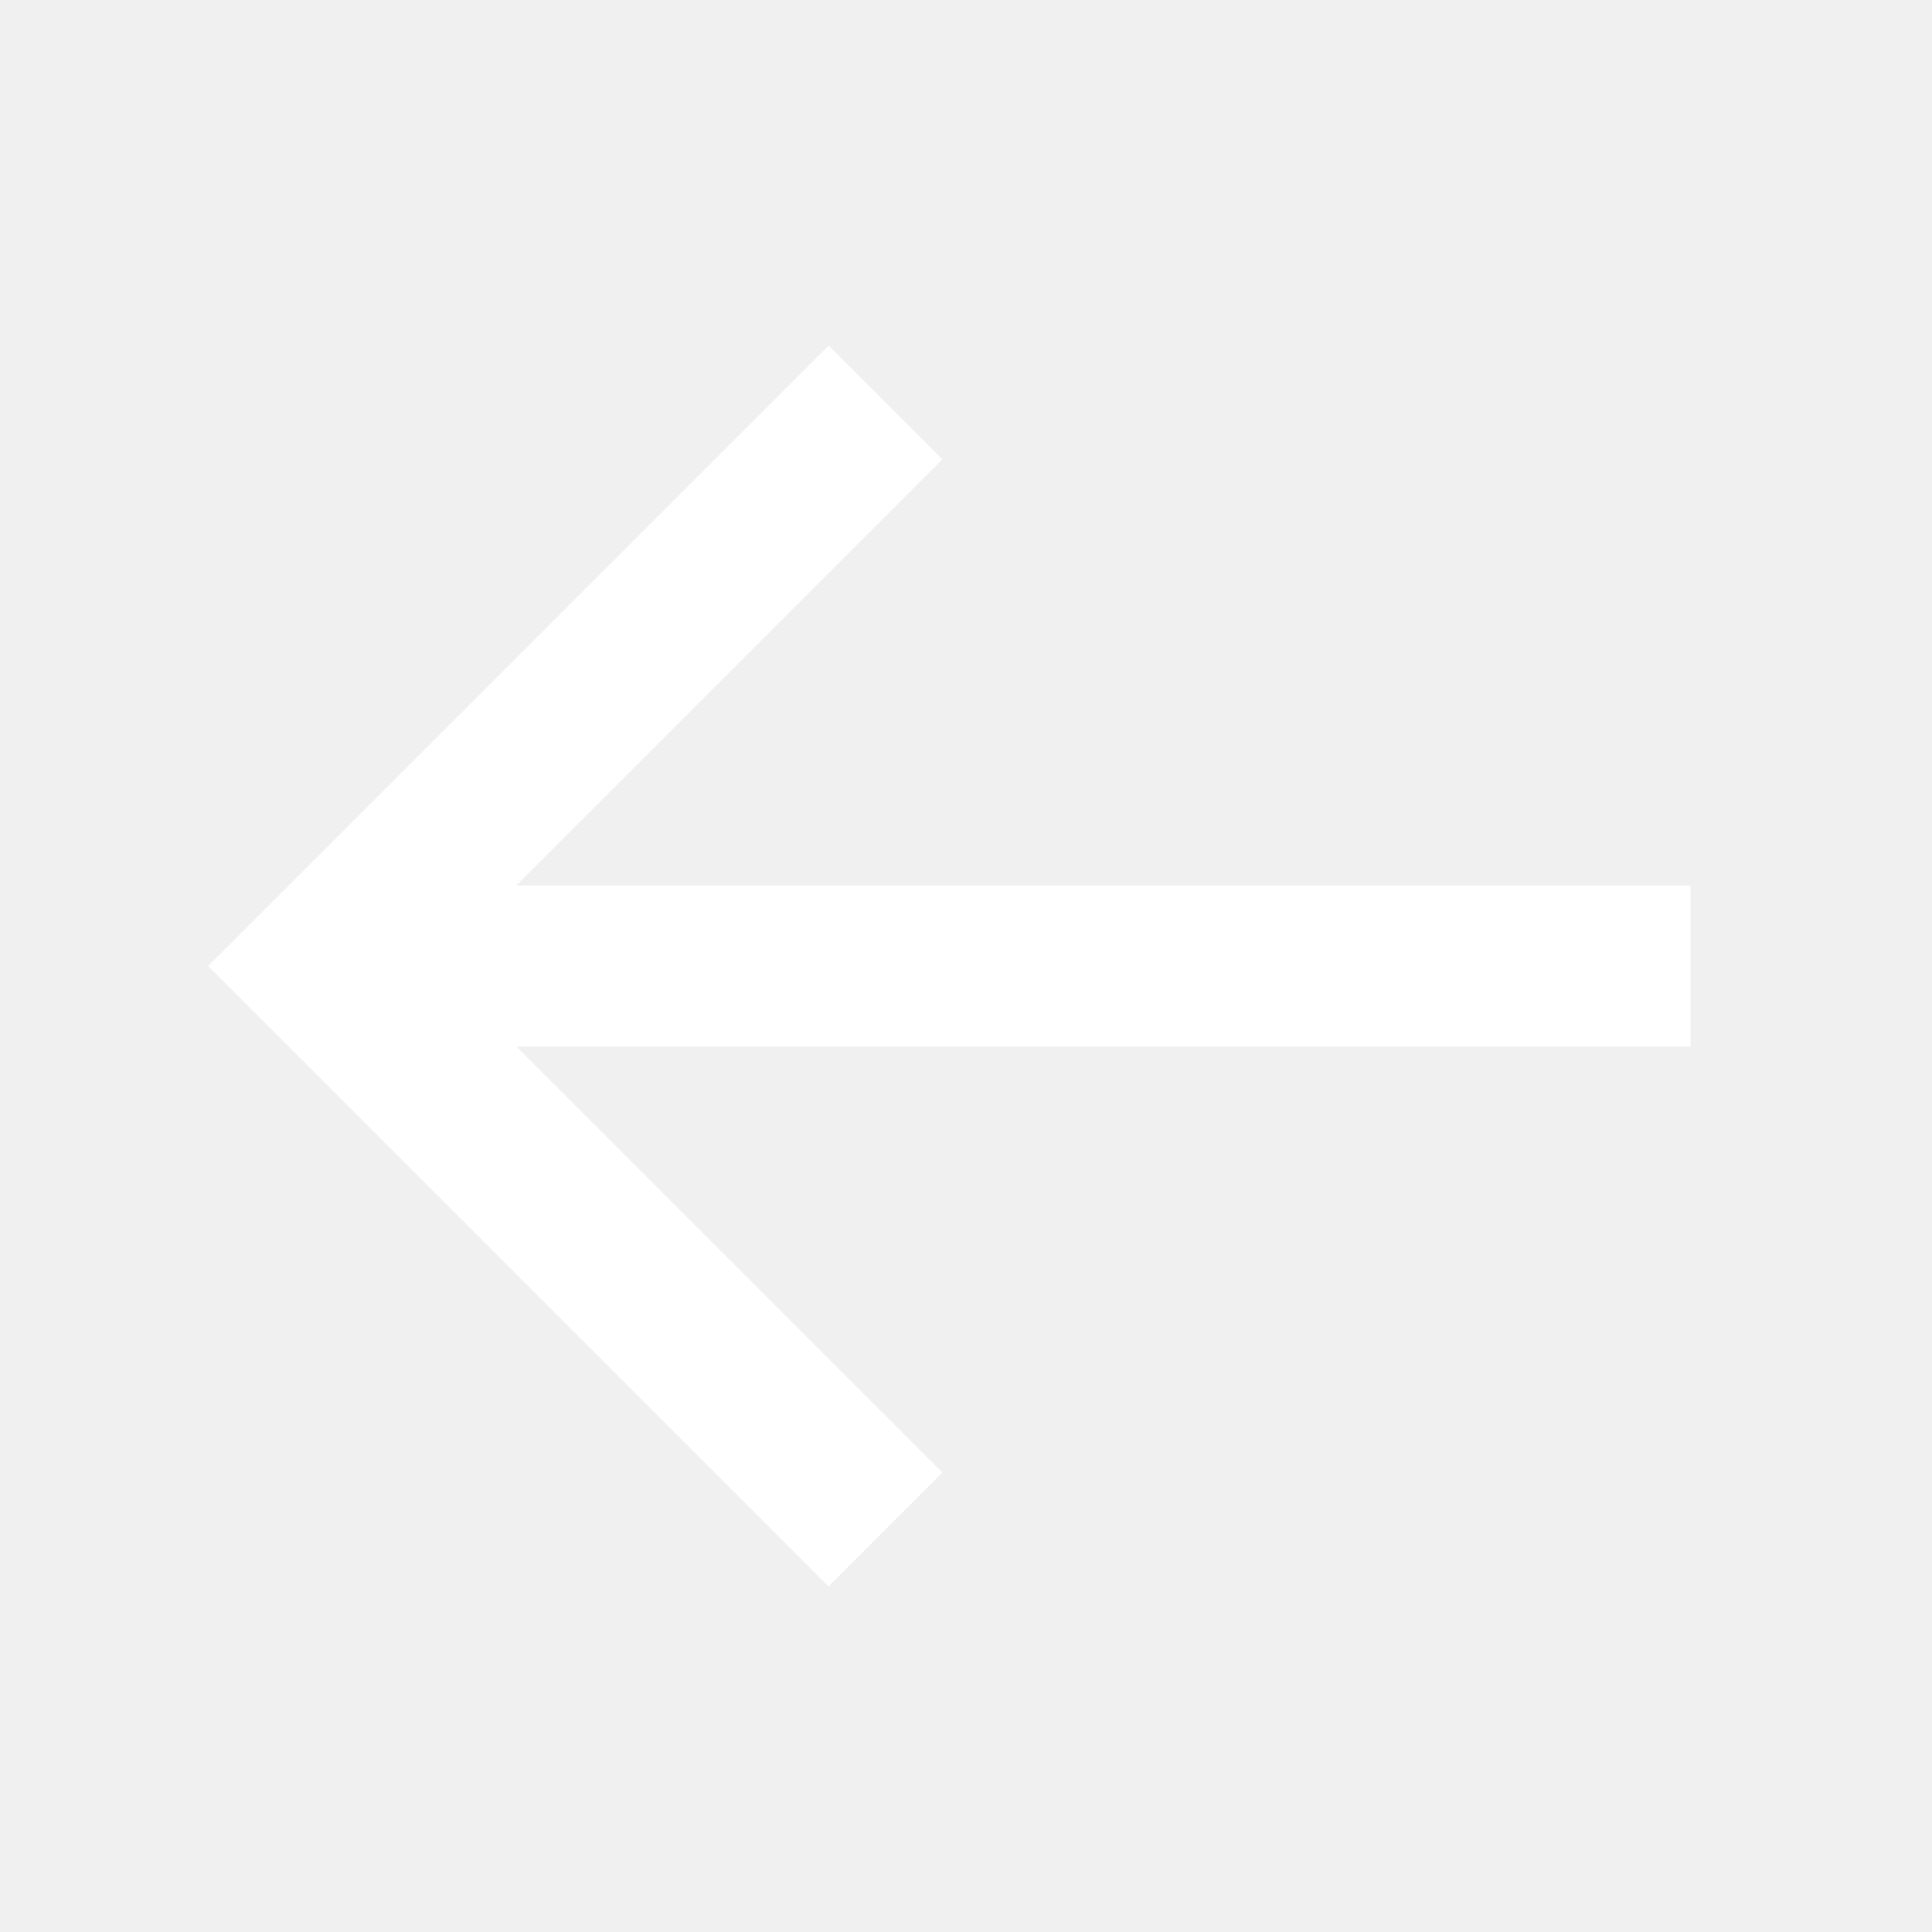
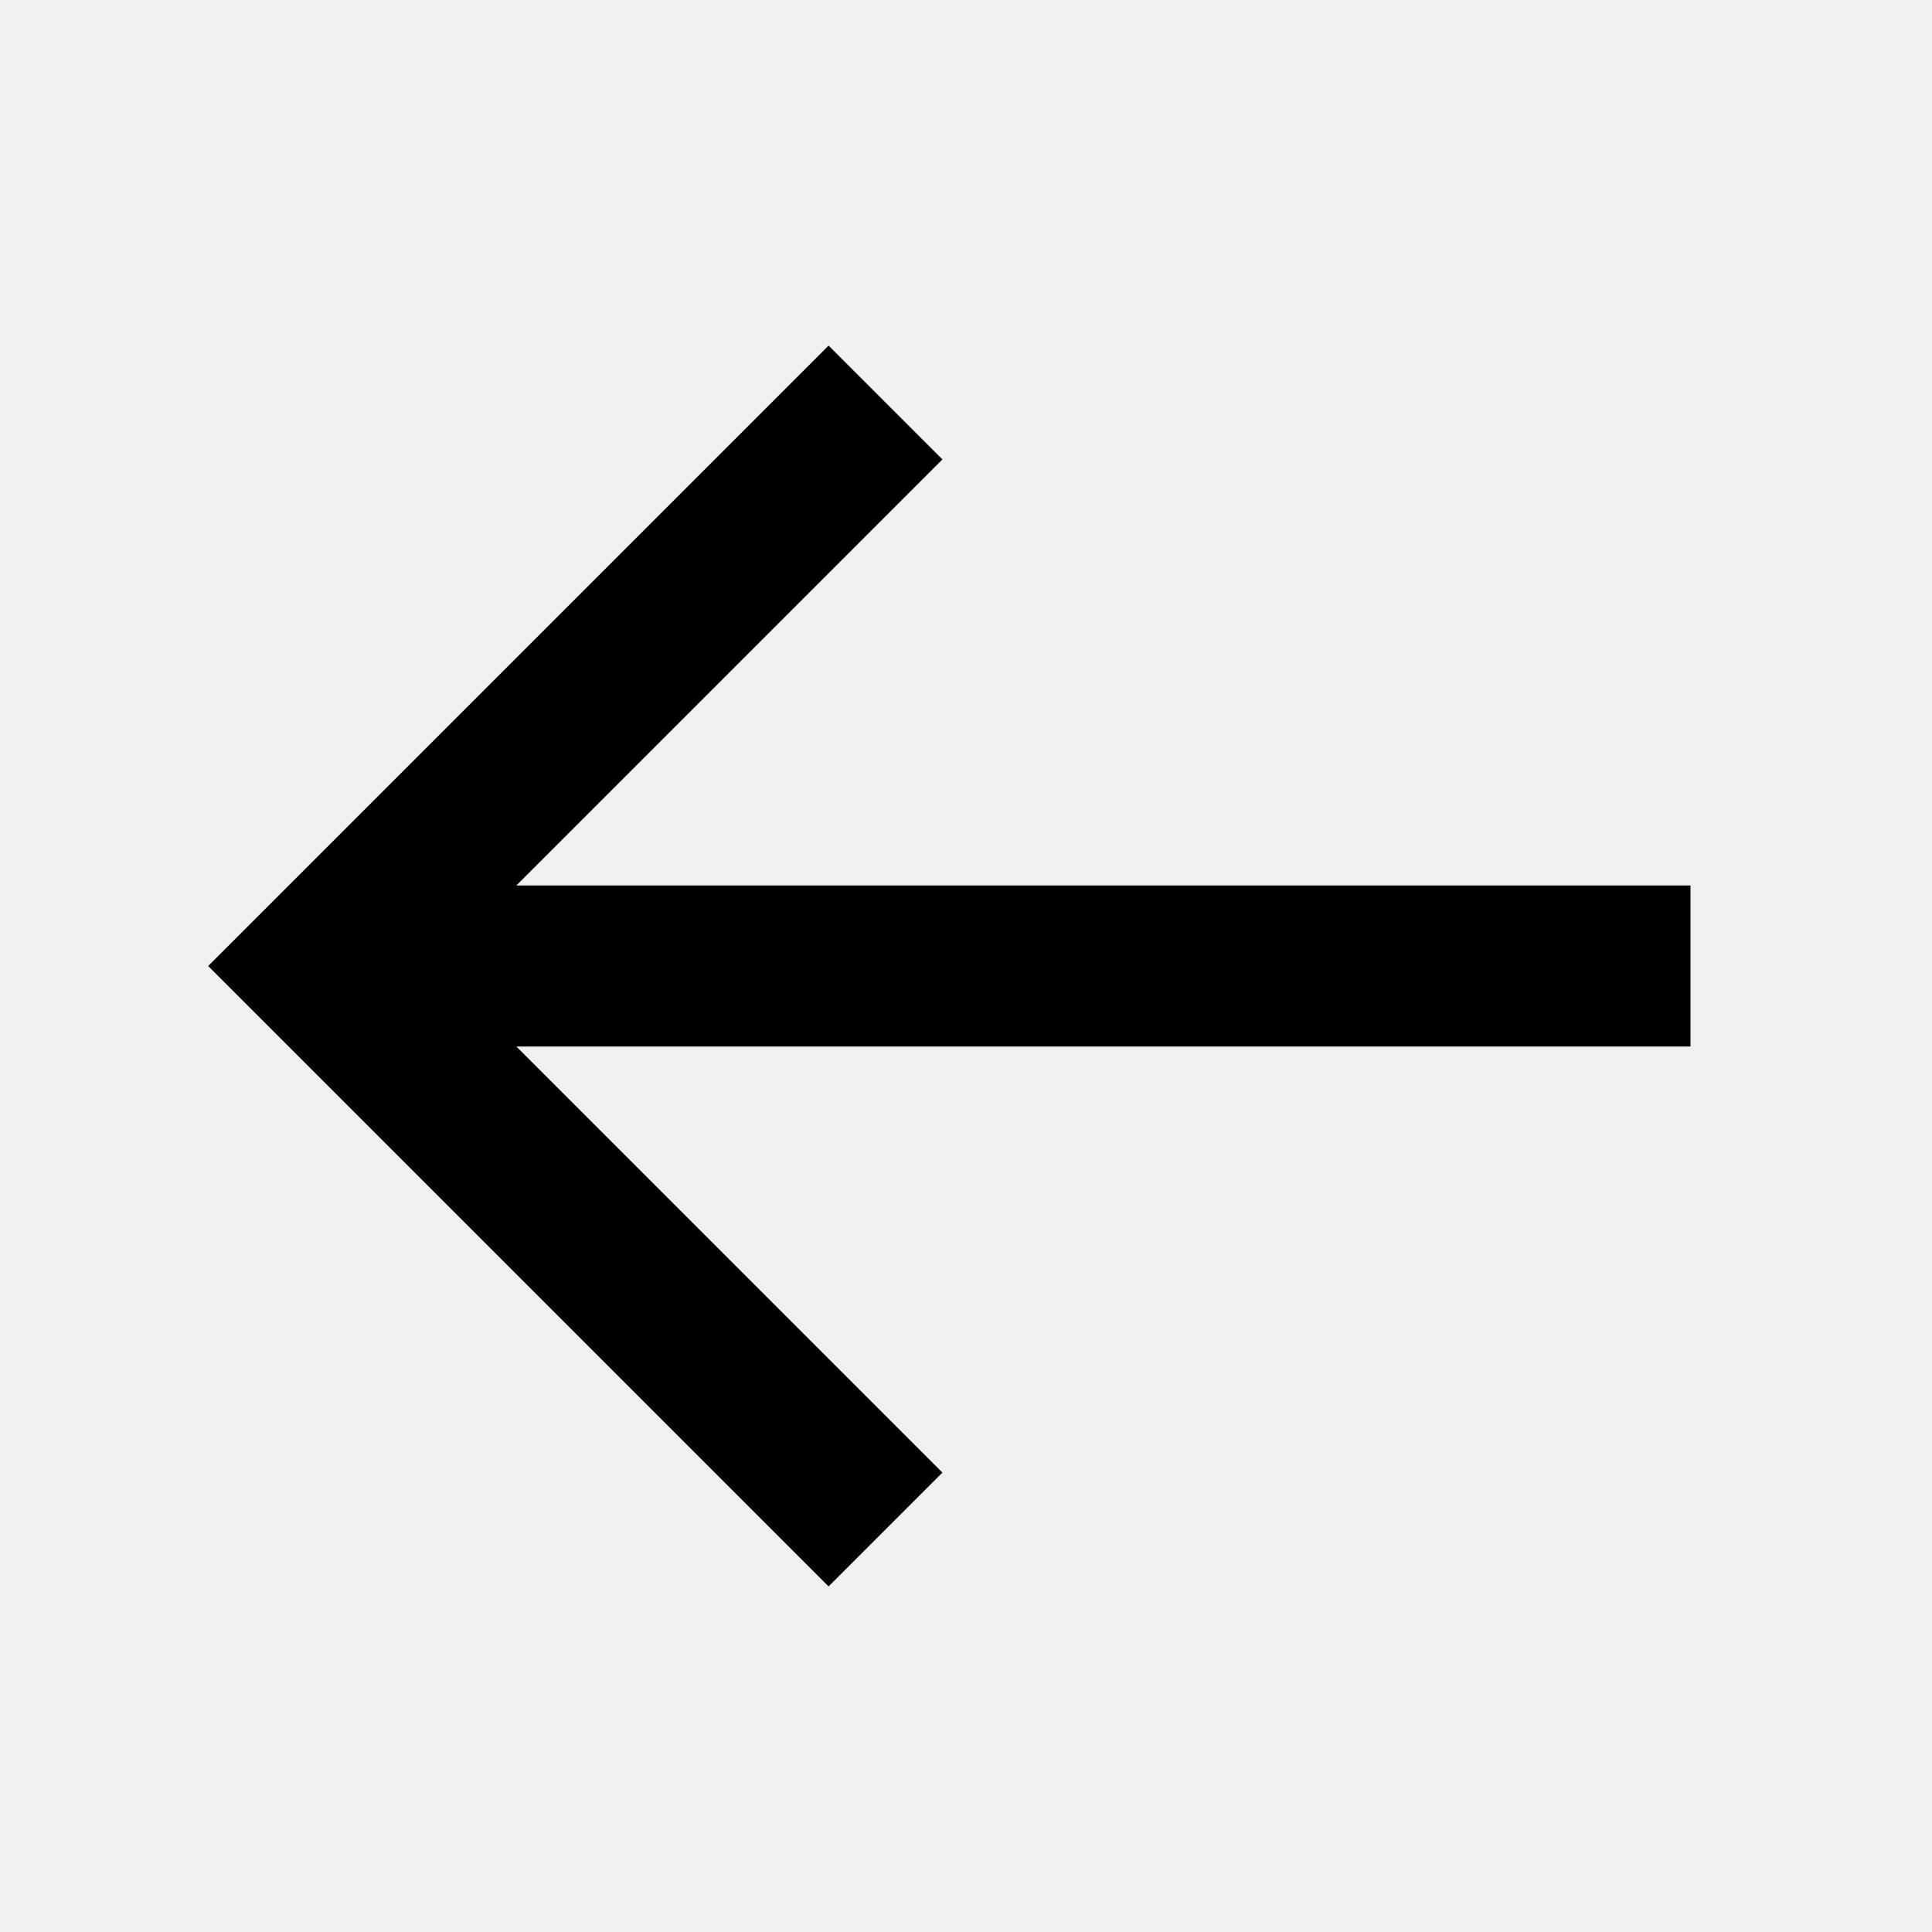
- <svg xmlns="http://www.w3.org/2000/svg" width="24" height="24" viewBox="0 0 24 24" style="fill: #fff;transform: ;msFilter:;">
+ <svg xmlns="http://www.w3.org/2000/svg" width="24" height="24" viewBox="0 0 24 24" style="fill: #000;transform: ;msFilter:;">
  <path d="M21 11H6.414l5.293-5.293-1.414-1.414L2.586 12l7.707 7.707 1.414-1.414L6.414 13H21z" />
</svg>
